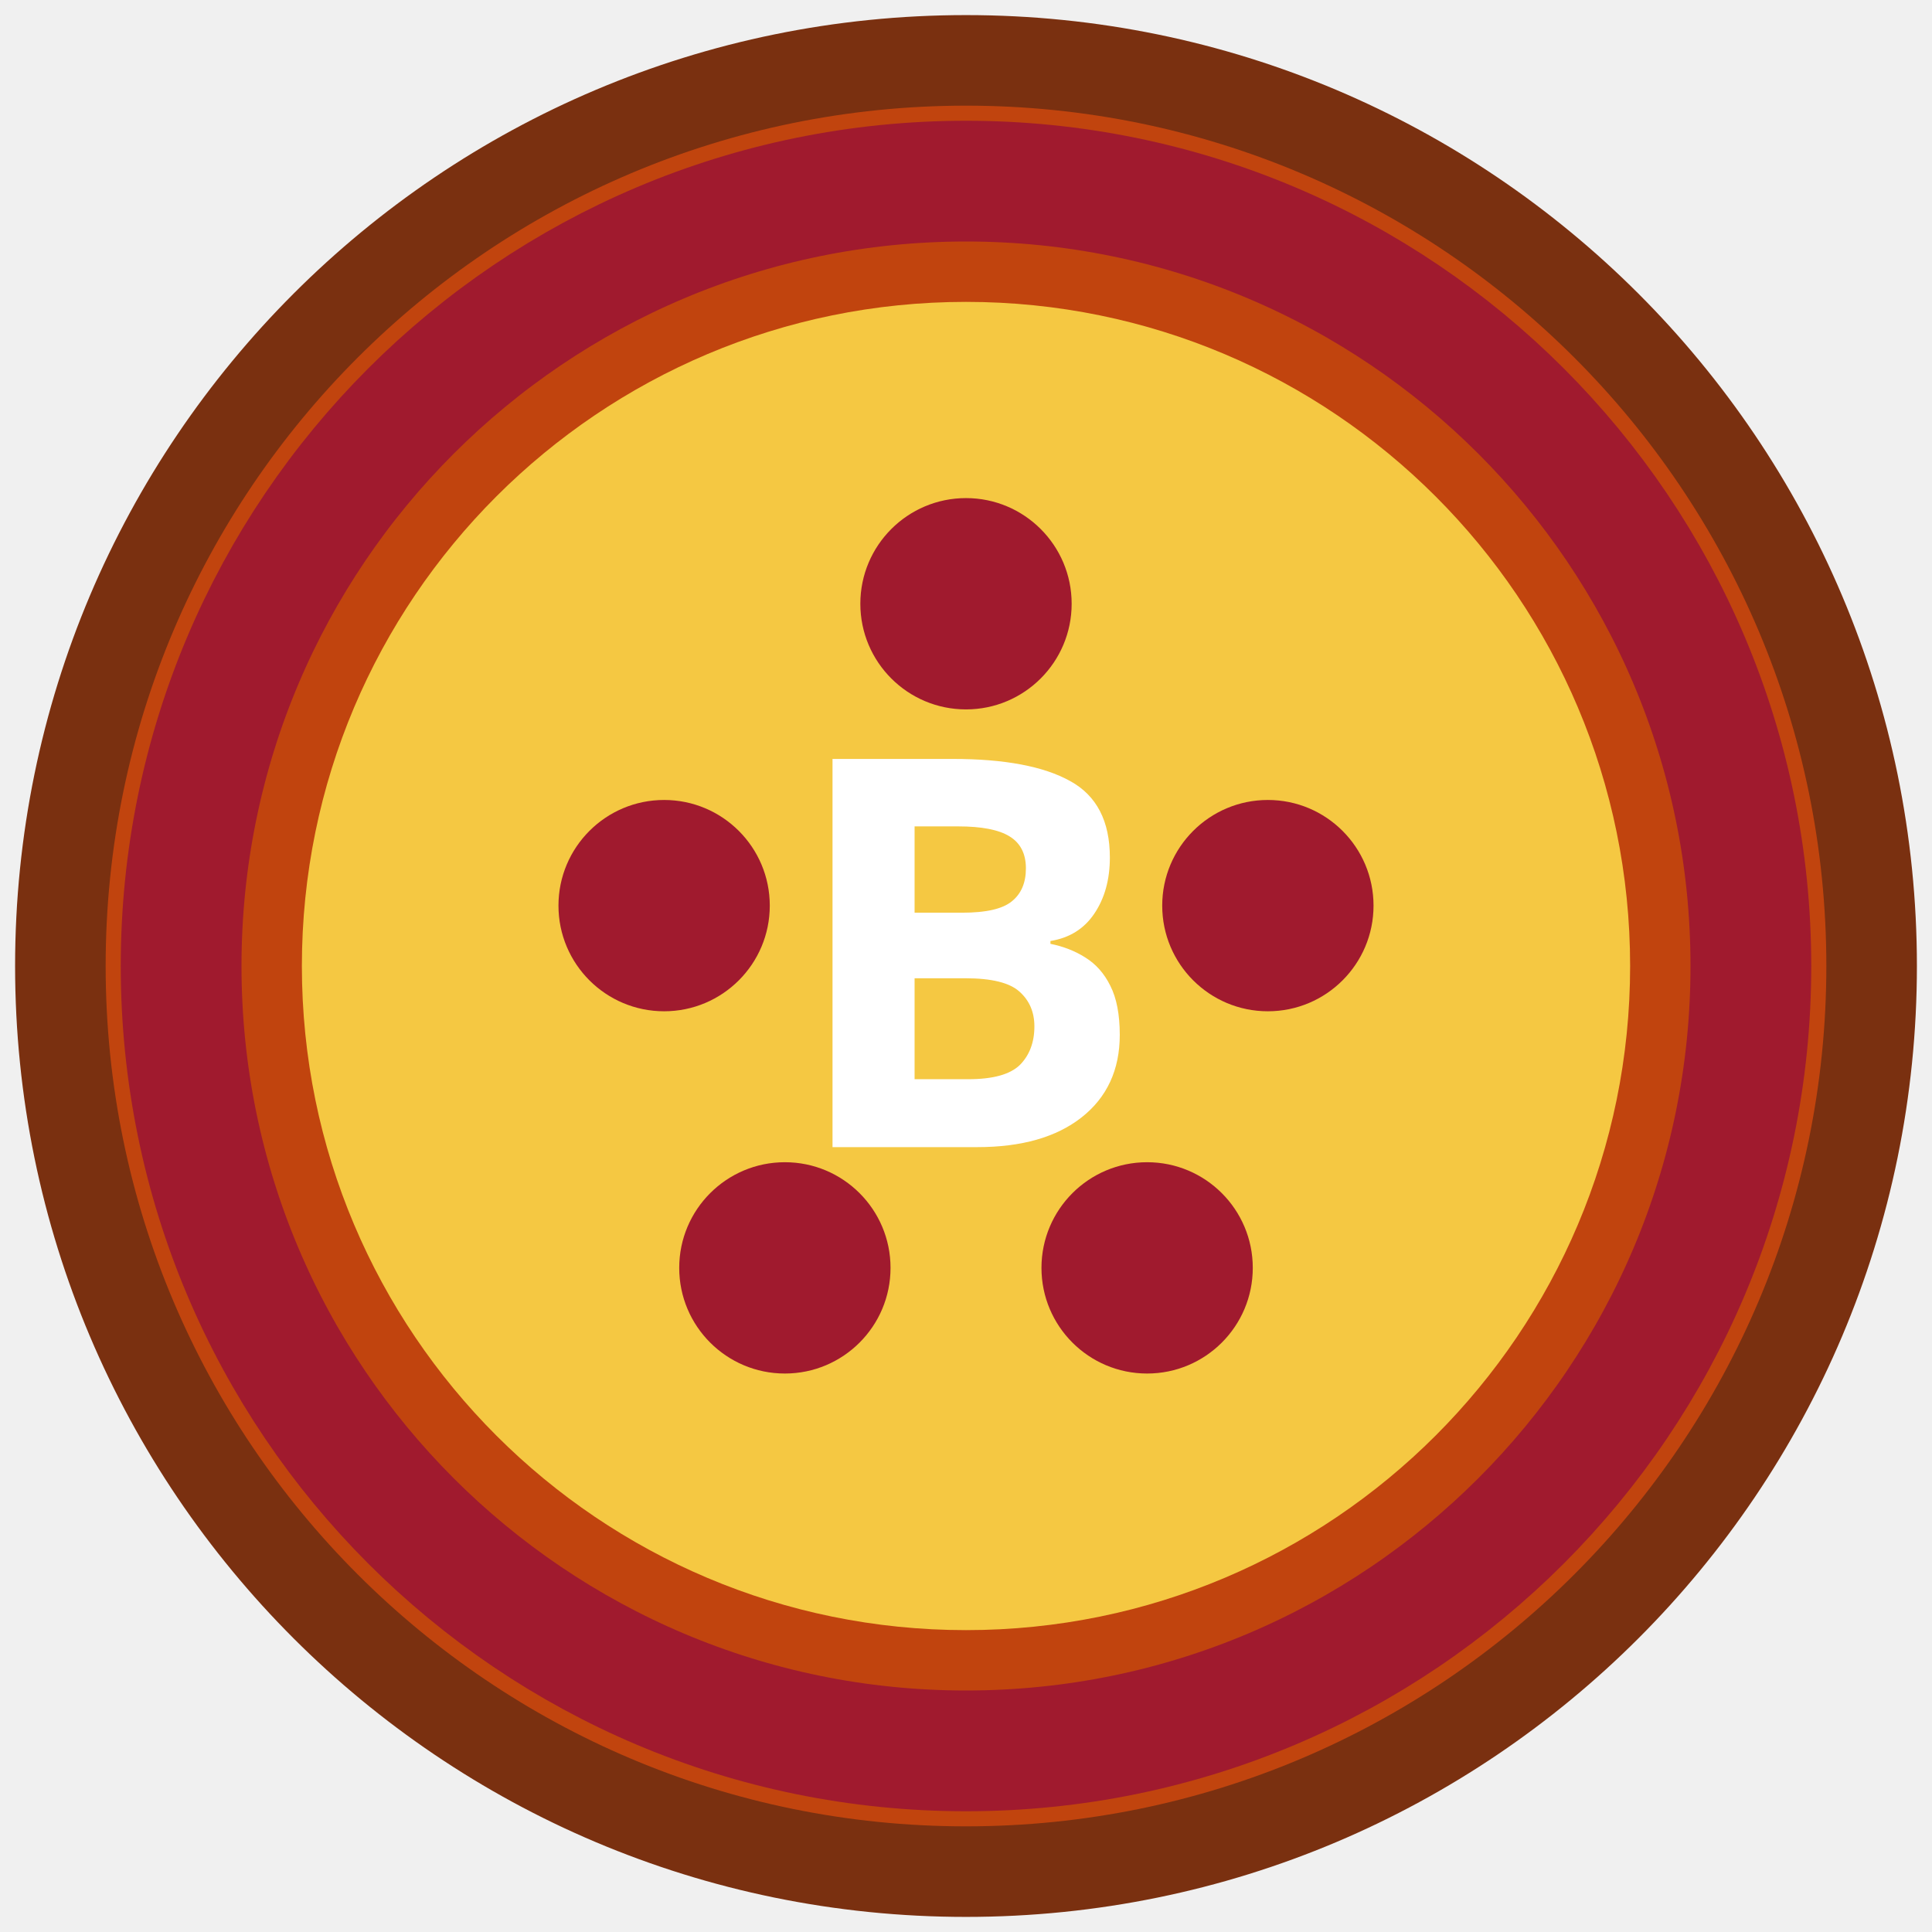
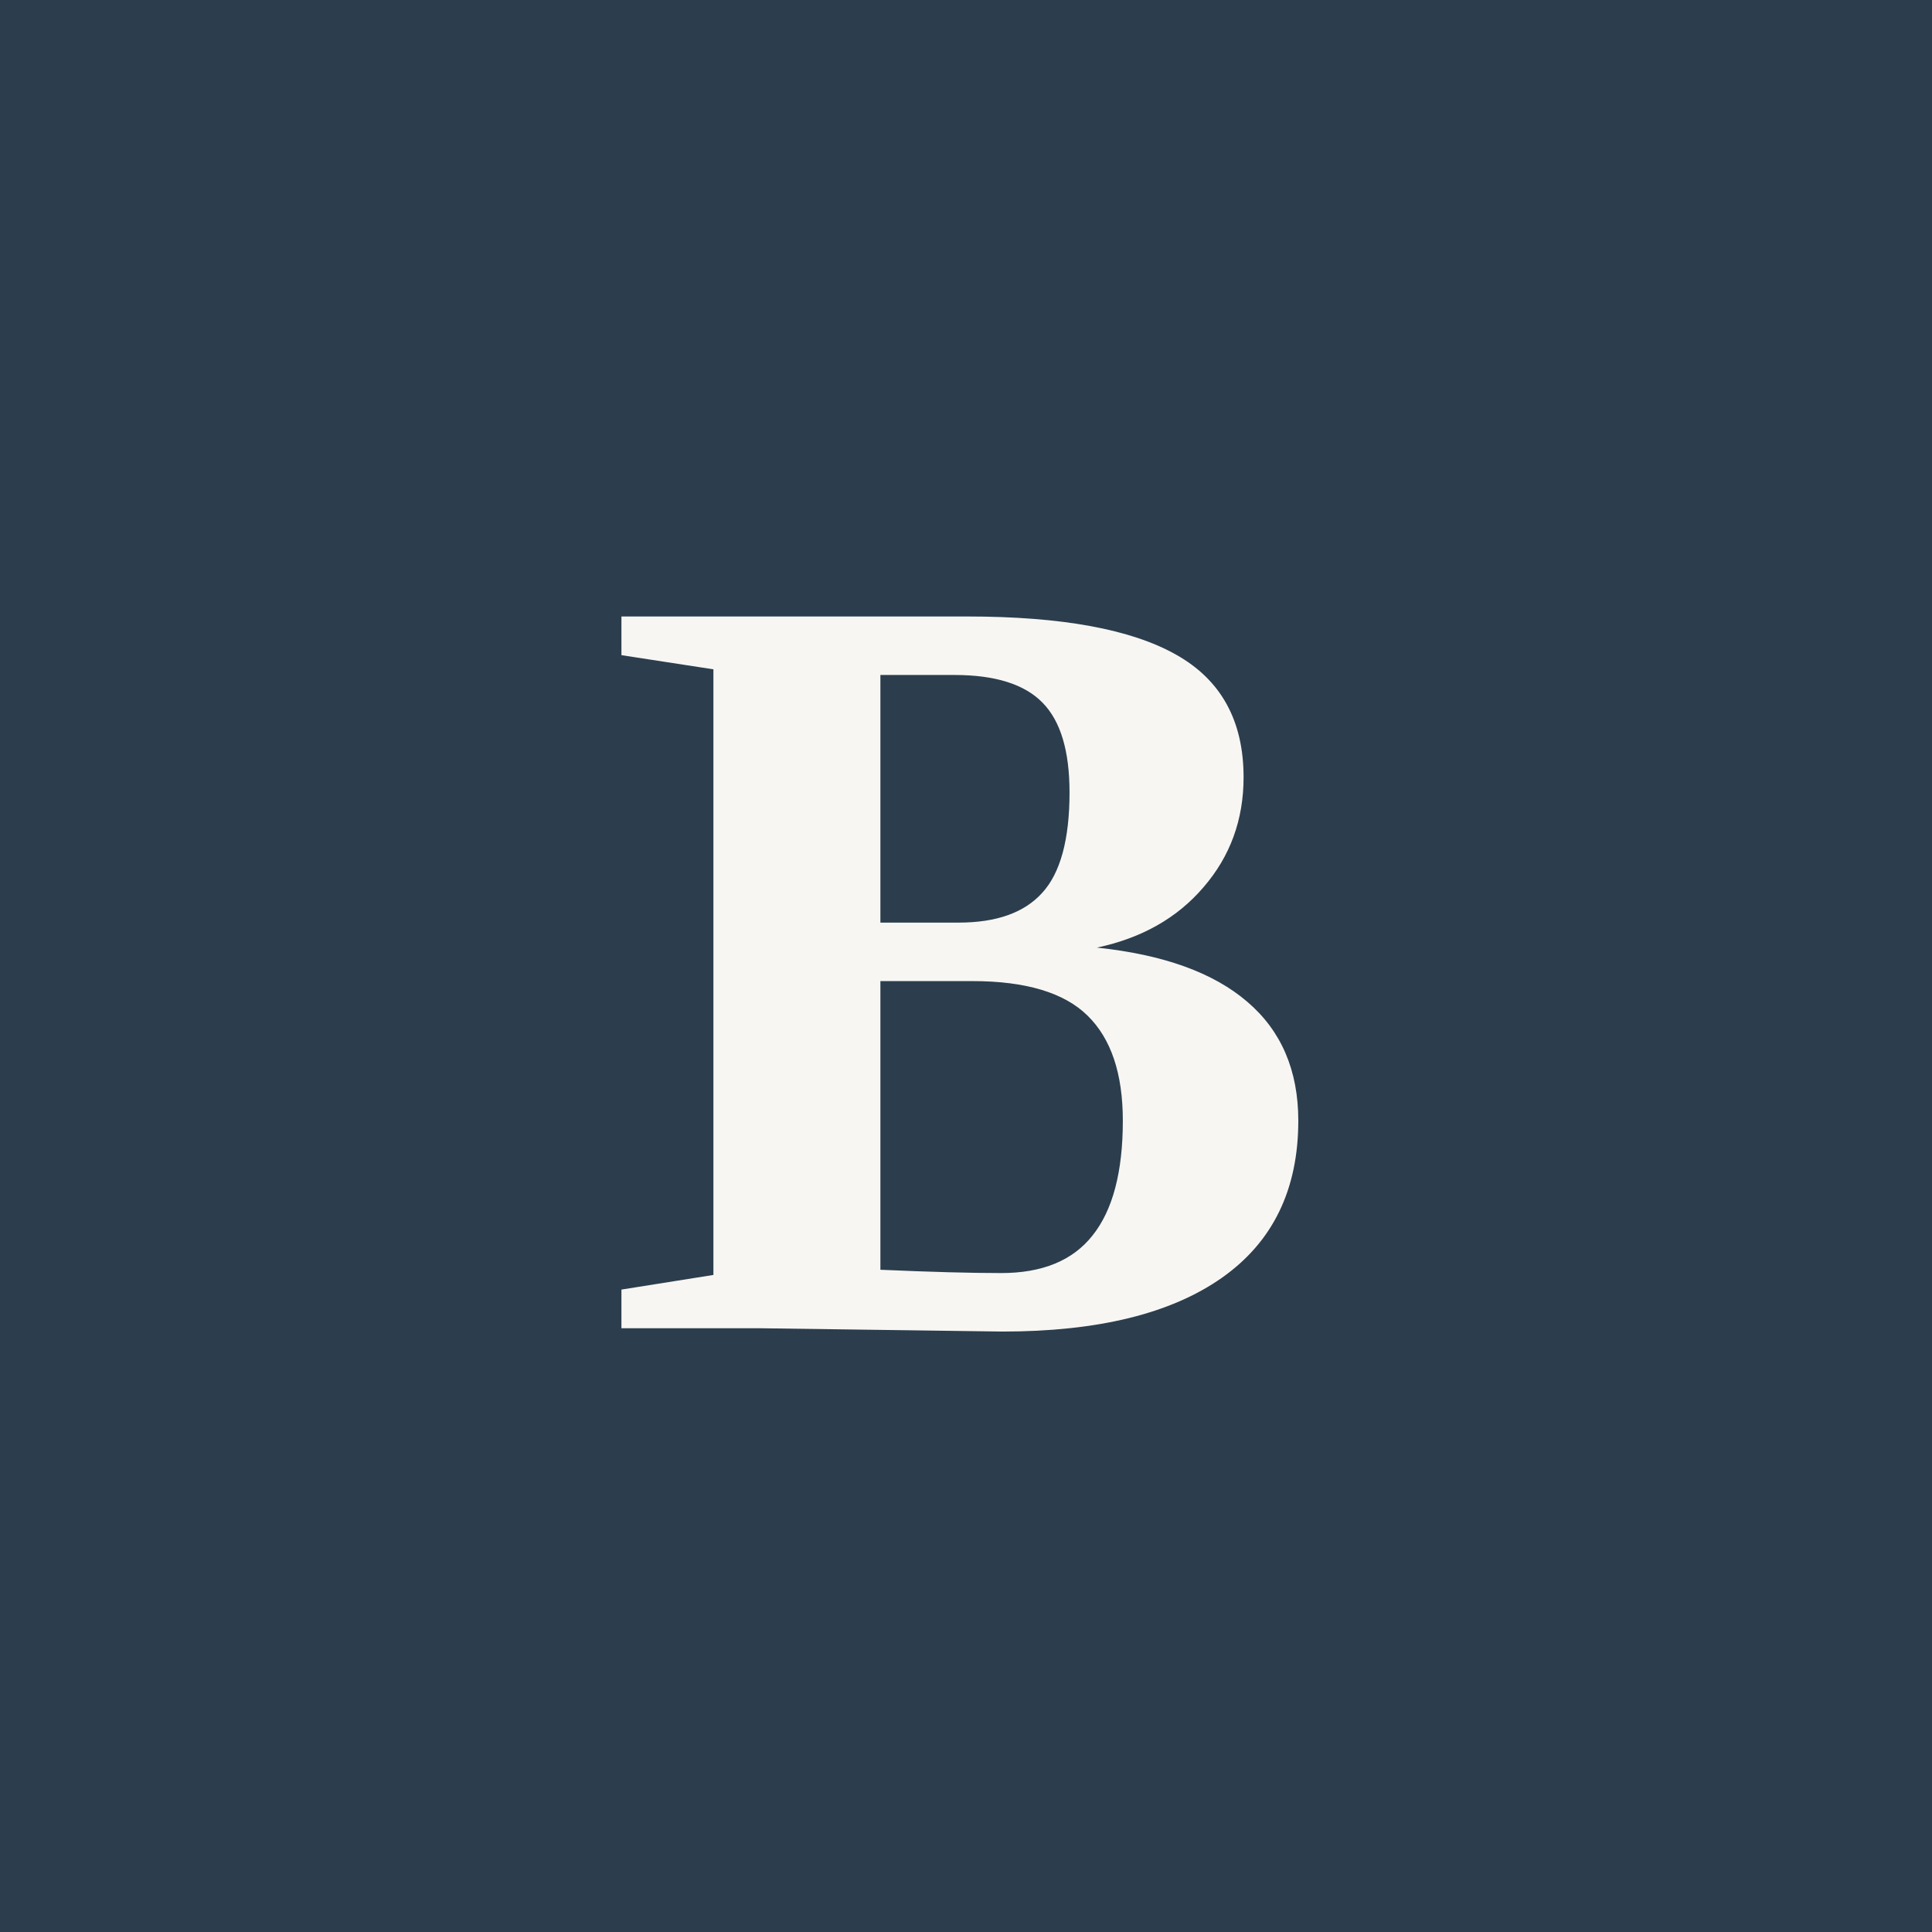
<svg xmlns="http://www.w3.org/2000/svg" viewBox="0 0 64 64" width="64" height="64">
-   <circle cx="32" cy="32" r="30" fill="#C1440E" />
-   <circle cx="32" cy="32" r="22" fill="#F5C842" />
-   <circle cx="32" cy="32" r="26" fill="none" stroke="#A01A2E" stroke-width="4" />
-   <circle cx="32" cy="20" r="3.5" fill="#A01A2E" />
-   <circle cx="22" cy="30" r="3.5" fill="#A01A2E" />
-   <circle cx="42" cy="30" r="3.5" fill="#A01A2E" />
-   <circle cx="26" cy="42" r="3.5" fill="#A01A2E" />
-   <circle cx="38" cy="42" r="3.5" fill="#A01A2E" />
-   <circle cx="32" cy="32" r="30" fill="none" stroke="#7A3010" stroke-width="3" />
-   <text x="32" y="38" font-family="Arial Black, sans-serif" font-size="18" font-weight="900" fill="white" text-anchor="middle">B</text>
+   <rect width="64" height="64" fill="#2C3E4D" />
+   <text x="32" y="44" font-family="Georgia, 'Times New Roman', serif" font-size="36" font-weight="600" fill="#F8F6F3" text-anchor="middle" font-style="normal">B</text>
</svg>
